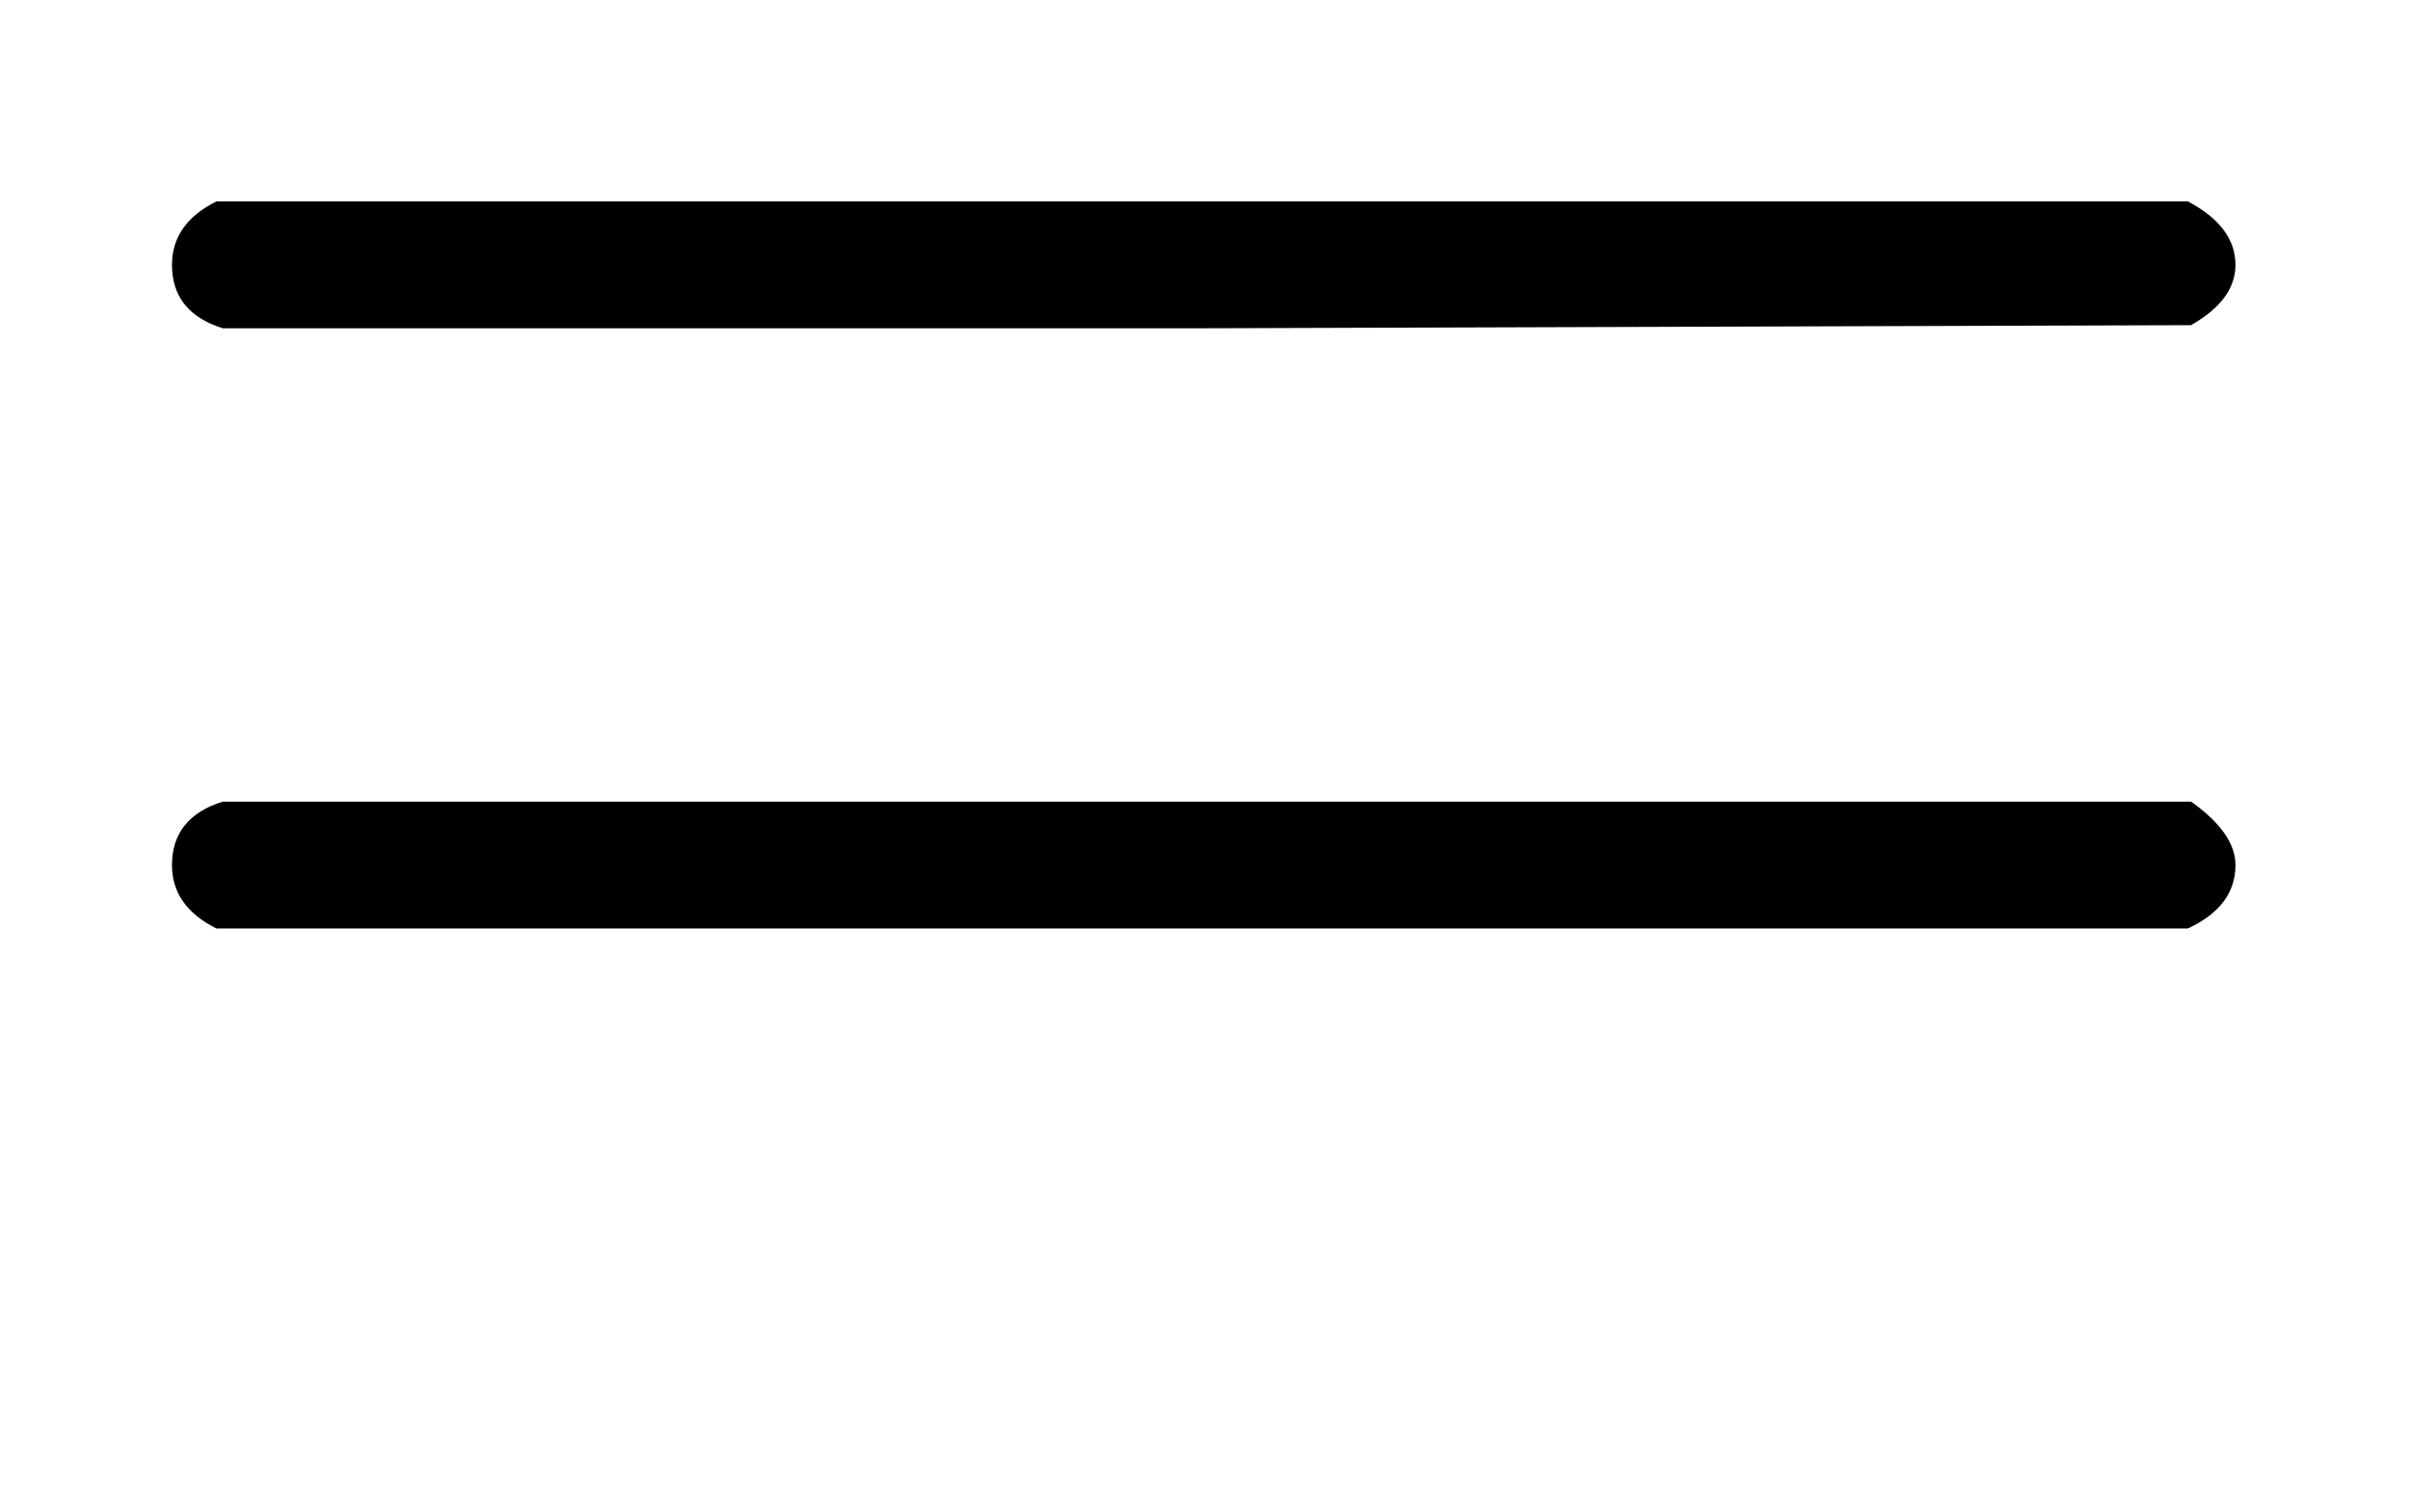
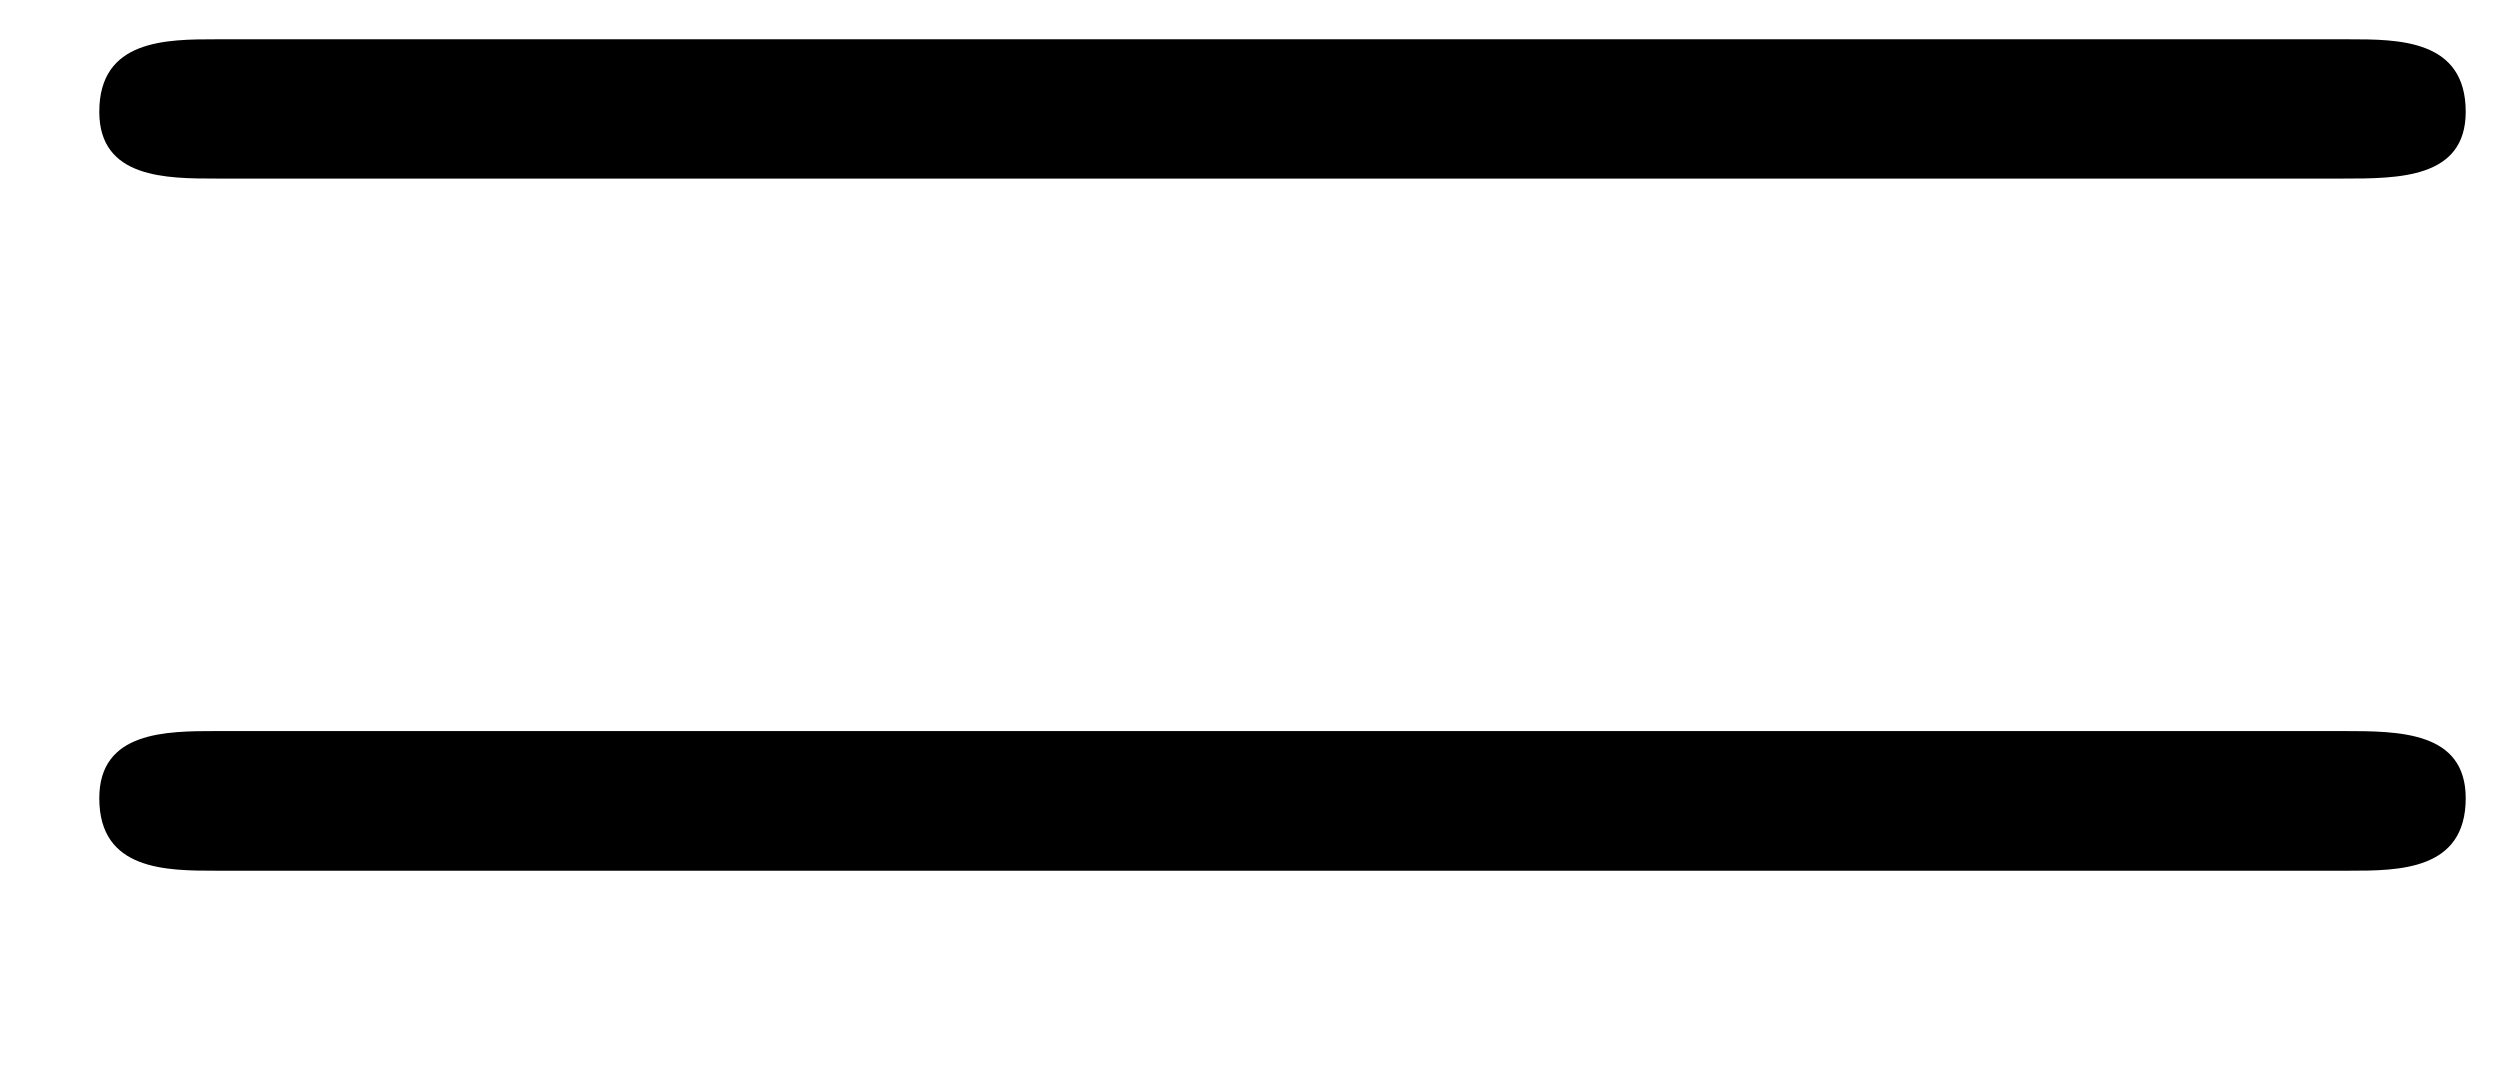
- <svg xmlns="http://www.w3.org/2000/svg" xmlns:xlink="http://www.w3.org/1999/xlink" width="1.808ex" height="1.134ex" style="vertical-align: 0.307ex; margin-bottom: -0.436ex;" viewBox="0 -432.6 778.5 488.4" role="img" focusable="false" aria-hidden="true">
-   <defs id="MathJax_SVG_glyphs">
-     <path stroke-width="1" id="MJMATHI-78" d="M52 289Q59 331 106 386T222 442Q257 442 286 424T329 379Q371 442 430 442Q467 442 494 420T522 361Q522 332 508 314T481 292T458 288Q439 288 427 299T415 328Q415 374 465 391Q454 404 425 404Q412 404 406 402Q368 386 350 336Q290 115 290 78Q290 50 306 38T341 26Q378 26 414 59T463 140Q466 150 469 151T485 153H489Q504 153 504 145Q504 144 502 134Q486 77 440 33T333 -11Q263 -11 227 52Q186 -10 133 -10H127Q78 -10 57 16T35 71Q35 103 54 123T99 143Q142 143 142 101Q142 81 130 66T107 46T94 41L91 40Q91 39 97 36T113 29T132 26Q168 26 194 71Q203 87 217 139T245 247T261 313Q266 340 266 352Q266 380 251 392T217 404Q177 404 142 372T93 290Q91 281 88 280T72 278H58Q52 284 52 289Z" />
-     <path stroke-width="1" id="MJMAIN-3D" d="M56 347Q56 360 70 367H707Q722 359 722 347Q722 336 708 328L390 327H72Q56 332 56 347ZM56 153Q56 168 72 173H708Q722 163 722 153Q722 140 707 133H70Q56 140 56 153Z" />
-     <path stroke-width="1" id="MJMAIN-73" d="M295 316Q295 356 268 385T190 414Q154 414 128 401Q98 382 98 349Q97 344 98 336T114 312T157 287Q175 282 201 278T245 269T277 256Q294 248 310 236T342 195T359 133Q359 71 321 31T198 -10H190Q138 -10 94 26L86 19L77 10Q71 4 65 -1L54 -11H46H42Q39 -11 33 -5V74V132Q33 153 35 157T45 162H54Q66 162 70 158T75 146T82 119T101 77Q136 26 198 26Q295 26 295 104Q295 133 277 151Q257 175 194 187T111 210Q75 227 54 256T33 318Q33 357 50 384T93 424T143 442T187 447H198Q238 447 268 432L283 424L292 431Q302 440 314 448H322H326Q329 448 335 442V310L329 304H301Q295 310 295 316Z" />
-     <path stroke-width="1" id="MJMAIN-69" d="M69 609Q69 637 87 653T131 669Q154 667 171 652T188 609Q188 579 171 564T129 549Q104 549 87 564T69 609ZM247 0Q232 3 143 3Q132 3 106 3T56 1L34 0H26V46H42Q70 46 91 49Q100 53 102 60T104 102V205V293Q104 345 102 359T88 378Q74 385 41 385H30V408Q30 431 32 431L42 432Q52 433 70 434T106 436Q123 437 142 438T171 441T182 442H185V62Q190 52 197 50T232 46H255V0H247Z" />
-     <path stroke-width="1" id="MJMAIN-6E" d="M41 46H55Q94 46 102 60V68Q102 77 102 91T102 122T103 161T103 203Q103 234 103 269T102 328V351Q99 370 88 376T43 385H25V408Q25 431 27 431L37 432Q47 433 65 434T102 436Q119 437 138 438T167 441T178 442H181V402Q181 364 182 364T187 369T199 384T218 402T247 421T285 437Q305 442 336 442Q450 438 463 329Q464 322 464 190V104Q464 66 466 59T477 49Q498 46 526 46H542V0H534L510 1Q487 2 460 2T422 3Q319 3 310 0H302V46H318Q379 46 379 62Q380 64 380 200Q379 335 378 343Q372 371 358 385T334 402T308 404Q263 404 229 370Q202 343 195 315T187 232V168V108Q187 78 188 68T191 55T200 49Q221 46 249 46H265V0H257L234 1Q210 2 183 2T145 3Q42 3 33 0H25V46H41Z" />
-     <path stroke-width="1" id="MJMATHI-3C0" d="M132 -11Q98 -11 98 22V33L111 61Q186 219 220 334L228 358H196Q158 358 142 355T103 336Q92 329 81 318T62 297T53 285Q51 284 38 284Q19 284 19 294Q19 300 38 329T93 391T164 429Q171 431 389 431Q549 431 553 430Q573 423 573 402Q573 371 541 360Q535 358 472 358H408L405 341Q393 269 393 222Q393 170 402 129T421 65T431 37Q431 20 417 5T381 -10Q370 -10 363 -7T347 17T331 77Q330 86 330 121Q330 170 339 226T357 318T367 358H269L268 354Q268 351 249 275T206 114T175 17Q164 -11 132 -11Z" />
-     <path stroke-width="1" id="MJMAIN-5C" d="M56 731Q56 740 62 745T75 750Q85 750 92 740Q96 733 270 255T444 -231Q444 -239 438 -244T424 -250Q414 -250 407 -240Q404 -236 230 242T56 731Z" />
-     <path stroke-width="1" id="MJMAIN-65" d="M28 218Q28 273 48 318T98 391T163 433T229 448Q282 448 320 430T378 380T406 316T415 245Q415 238 408 231H126V216Q126 68 226 36Q246 30 270 30Q312 30 342 62Q359 79 369 104L379 128Q382 131 395 131H398Q415 131 415 121Q415 117 412 108Q393 53 349 21T250 -11Q155 -11 92 58T28 218ZM333 275Q322 403 238 411H236Q228 411 220 410T195 402T166 381T143 340T127 274V267H333V275Z" />
-     <path stroke-width="1" id="MJMAIN-71" d="M33 218Q33 308 95 374T236 441H246Q330 441 381 372L387 364Q388 364 404 403L420 442H457V156Q457 -132 458 -134Q462 -142 470 -145Q491 -148 519 -148H535V-194H527L504 -193Q480 -192 453 -192T415 -191Q312 -191 303 -194H295V-148H311Q339 -148 360 -145Q369 -141 371 -135T373 -106V-41V49Q313 -11 236 -11Q154 -11 94 53T33 218ZM376 300Q346 389 278 401Q275 401 269 401T261 402Q211 400 171 350T131 214Q131 137 165 82T253 27Q296 27 328 54T376 118V300Z" />
-     <path stroke-width="1" id="MJMAIN-2260" d="M166 -215T159 -215T147 -212T141 -204T139 -197Q139 -190 144 -183L306 133H70Q56 140 56 153Q56 168 72 173H327L406 327H72Q56 332 56 347Q56 360 70 367H426Q597 702 602 707Q605 716 618 716Q625 716 630 712T636 703T638 696Q638 692 471 367H707Q722 359 722 347Q722 336 708 328L451 327L371 173H708Q722 163 722 153Q722 140 707 133H351Q175 -210 170 -212Q166 -215 159 -215Z" />
-     <path stroke-width="1" id="MJMAIN-2265" d="M83 616Q83 624 89 630T99 636Q107 636 253 568T543 431T687 361Q694 356 694 346T687 331Q685 329 395 192L107 56H101Q83 58 83 76Q83 77 83 79Q82 86 98 95Q117 105 248 167Q326 204 378 228L626 346L360 472Q291 505 200 548Q112 589 98 597T83 616ZM84 -118Q84 -108 99 -98H678Q694 -104 694 -118Q694 -130 679 -138H98Q84 -131 84 -118Z" />
-     <path stroke-width="1" id="MJMAIN-2264" d="M674 636Q682 636 688 630T694 615T687 601Q686 600 417 472L151 346L399 228Q687 92 691 87Q694 81 694 76Q694 58 676 56H670L382 192Q92 329 90 331Q83 336 83 348Q84 359 96 365Q104 369 382 500T665 634Q669 636 674 636ZM84 -118Q84 -108 99 -98H678Q694 -104 694 -118Q694 -130 679 -138H98Q84 -131 84 -118Z" />
-     <path stroke-width="1" id="MJMAIN-7B" d="M434 -231Q434 -244 428 -250H410Q281 -250 230 -184Q225 -177 222 -172T217 -161T213 -148T211 -133T210 -111T209 -84T209 -47T209 0Q209 21 209 53Q208 142 204 153Q203 154 203 155Q189 191 153 211T82 231Q71 231 68 234T65 250T68 266T82 269Q116 269 152 289T203 345Q208 356 208 377T209 529V579Q209 634 215 656T244 698Q270 724 324 740Q361 748 377 749Q379 749 390 749T408 750H428Q434 744 434 732Q434 719 431 716Q429 713 415 713Q362 710 332 689T296 647Q291 634 291 499V417Q291 370 288 353T271 314Q240 271 184 255L170 250L184 245Q202 239 220 230T262 196T290 137Q291 131 291 1Q291 -134 296 -147Q306 -174 339 -192T415 -213Q429 -213 431 -216Q434 -219 434 -231Z" />
-     <path stroke-width="1" id="MJMAIN-7D" d="M65 731Q65 745 68 747T88 750Q171 750 216 725T279 670Q288 649 289 635T291 501Q292 362 293 357Q306 312 345 291T417 269Q428 269 431 266T434 250T431 234T417 231Q380 231 345 210T298 157Q293 143 292 121T291 -28V-79Q291 -134 285 -156T256 -198Q202 -250 89 -250Q71 -250 68 -247T65 -230Q65 -224 65 -223T66 -218T69 -214T77 -213Q91 -213 108 -210T146 -200T183 -177T207 -139Q208 -134 209 3L210 139Q223 196 280 230Q315 247 330 250Q305 257 280 270Q225 304 212 352L210 362L209 498Q208 635 207 640Q195 680 154 696T77 713Q68 713 67 716T65 731Z" />
-     <path stroke-width="1" id="MJMAIN-2294" d="M77 0Q65 4 61 16V301L62 585Q72 598 81 598Q94 598 101 583V40H565V583Q573 598 585 598Q598 598 605 583V15Q602 10 592 1L335 0H77Z" />
-     <path stroke-width="1" id="MJMAIN-2293" d="M83 0Q79 0 76 1T71 3T67 6T65 9T63 13T61 16V301L62 585Q70 595 76 598H592Q602 590 605 583V15Q598 2 587 0Q583 0 580 1T575 3T571 6T569 9T567 13T565 16V558H101V15Q94 2 83 0Z" />
-     <path stroke-width="1" id="MJMAIN-2203" d="M56 661T56 674T70 694H487Q497 686 500 679V15Q497 10 487 1L279 0H70Q56 7 56 20T70 40H460V327H84Q70 334 70 347T84 367H460V654H70Q56 661 56 674Z" />
-     <path stroke-width="1" id="MJMATHI-52" d="M230 637Q203 637 198 638T193 649Q193 676 204 682Q206 683 378 683Q550 682 564 680Q620 672 658 652T712 606T733 563T739 529Q739 484 710 445T643 385T576 351T538 338L545 333Q612 295 612 223Q612 212 607 162T602 80V71Q602 53 603 43T614 25T640 16Q668 16 686 38T712 85Q717 99 720 102T735 105Q755 105 755 93Q755 75 731 36Q693 -21 641 -21H632Q571 -21 531 4T487 82Q487 109 502 166T517 239Q517 290 474 313Q459 320 449 321T378 323H309L277 193Q244 61 244 59Q244 55 245 54T252 50T269 48T302 46H333Q339 38 339 37T336 19Q332 6 326 0H311Q275 2 180 2Q146 2 117 2T71 2T50 1Q33 1 33 10Q33 12 36 24Q41 43 46 45Q50 46 61 46H67Q94 46 127 49Q141 52 146 61Q149 65 218 339T287 628Q287 635 230 637ZM630 554Q630 586 609 608T523 636Q521 636 500 636T462 637H440Q393 637 386 627Q385 624 352 494T319 361Q319 360 388 360Q466 361 492 367Q556 377 592 426Q608 449 619 486T630 554Z" />
-     <path stroke-width="1" id="MJMAIN-2E" d="M78 60Q78 84 95 102T138 120Q162 120 180 104T199 61Q199 36 182 18T139 0T96 17T78 60Z" />
-     <path stroke-width="1" id="MJMATHI-43" d="M50 252Q50 367 117 473T286 641T490 704Q580 704 633 653Q642 643 648 636T656 626L657 623Q660 623 684 649Q691 655 699 663T715 679T725 690L740 705H746Q760 705 760 698Q760 694 728 561Q692 422 692 421Q690 416 687 415T669 413H653Q647 419 647 422Q647 423 648 429T650 449T651 481Q651 552 619 605T510 659Q484 659 454 652T382 628T299 572T226 479Q194 422 175 346T156 222Q156 108 232 58Q280 24 350 24Q441 24 512 92T606 240Q610 253 612 255T628 257Q648 257 648 248Q648 243 647 239Q618 132 523 55T319 -22Q206 -22 128 53T50 252Z" />
-     <path stroke-width="1" id="MJMAIN-2200" d="M0 673Q0 684 7 689T20 694Q32 694 38 680T82 567L126 451H430L473 566Q483 593 494 622T512 668T519 685Q524 694 538 694Q556 692 556 674Q556 670 426 329T293 -15Q288 -22 278 -22T263 -15Q260 -11 131 328T0 673ZM414 410Q414 411 278 411T142 410L278 55L414 410Z" />
-     <path stroke-width="1" id="MJMAIN-AC" d="M56 323T56 336T70 356H596Q603 353 611 343V102Q598 89 591 89Q587 89 584 90T579 94T575 98T572 102L571 209V316H70Q56 323 56 336Z" />
-     <path stroke-width="1" id="MJAMS-2A7E" d="M83 616Q83 624 89 630T99 636Q107 636 253 568T543 431T687 361Q694 356 694 346T687 331Q685 329 395 192L107 56H101Q83 58 83 76Q83 77 83 79Q82 86 98 95Q117 105 248 167Q326 204 378 228L626 346L360 472Q291 505 200 548Q112 589 98 597T83 616ZM674 172Q692 172 694 154Q694 142 687 137Q685 135 395 -2L107 -138H101Q83 -136 83 -118Q83 -106 96 -100Q100 -98 380 35T665 170T674 172Z" />
-     <path stroke-width="1" id="MJMAIN-31" d="M213 578L200 573Q186 568 160 563T102 556H83V602H102Q149 604 189 617T245 641T273 663Q275 666 285 666Q294 666 302 660V361L303 61Q310 54 315 52T339 48T401 46H427V0H416Q395 3 257 3Q121 3 100 0H88V46H114Q136 46 152 46T177 47T193 50T201 52T207 57T213 61V578Z" />
-     <path stroke-width="1" id="MJMAIN-2291" d="M94 620Q98 632 110 636H699Q714 628 714 616T699 596H134V96H698Q714 90 714 76Q714 64 699 56H109Q104 59 95 69L94 344V620ZM84 -118Q84 -103 100 -98H698Q714 -104 714 -118Q714 -130 699 -138H98Q84 -131 84 -118Z" />
-     <path stroke-width="1" id="MJMAIN-22A4" d="M55 642T55 648T59 659T66 666T71 668H708Q723 660 723 648T708 628H409V15Q402 2 391 0Q387 0 384 1T379 3T375 6T373 9T371 13T369 16V628H71Q70 628 67 630T59 637Z" />
-     <path stroke-width="1" id="MJMATHI-55" d="M107 637Q73 637 71 641Q70 643 70 649Q70 673 81 682Q83 683 98 683Q139 681 234 681Q268 681 297 681T342 682T362 682Q378 682 378 672Q378 670 376 658Q371 641 366 638H364Q362 638 359 638T352 638T343 637T334 637Q295 636 284 634T266 623Q265 621 238 518T184 302T154 169Q152 155 152 140Q152 86 183 55T269 24Q336 24 403 69T501 205L552 406Q599 598 599 606Q599 633 535 637Q511 637 511 648Q511 650 513 660Q517 676 519 679T529 683Q532 683 561 682T645 680Q696 680 723 681T752 682Q767 682 767 672Q767 650 759 642Q756 637 737 637Q666 633 648 597Q646 592 598 404Q557 235 548 205Q515 105 433 42T263 -22Q171 -22 116 34T60 167V183Q60 201 115 421Q164 622 164 628Q164 635 107 637Z" />
-     <path stroke-width="1" id="MJMAIN-220B" d="M83 520Q83 532 98 540H195Q202 540 220 540T249 541Q404 541 494 455Q582 374 582 250Q582 165 539 99T434 0T304 -39Q297 -40 195 -40H98Q83 -32 83 -20Q83 -10 96 0H200Q311 1 337 6Q369 14 401 28Q422 39 445 55Q484 85 508 127T537 191T542 228V230H98Q84 237 84 250T98 270H542V272Q542 280 539 295T527 336T497 391T445 445Q422 461 401 472Q386 479 374 483T347 491T325 495T298 498T273 499T239 500T200 500L96 501Q83 511 83 520Z" />
-     <path stroke-width="1" id="MJMATHI-6F" d="M201 -11Q126 -11 80 38T34 156Q34 221 64 279T146 380Q222 441 301 441Q333 441 341 440Q354 437 367 433T402 417T438 387T464 338T476 268Q476 161 390 75T201 -11ZM121 120Q121 70 147 48T206 26Q250 26 289 58T351 142Q360 163 374 216T388 308Q388 352 370 375Q346 405 306 405Q243 405 195 347Q158 303 140 230T121 120Z" />
+ <svg xmlns="http://www.w3.org/2000/svg" xmlns:xlink="http://www.w3.org/1999/xlink" width="7pt" height="3pt" viewBox="0 0 7 3" version="1.1">
+   <defs>
+     <g>
+       <symbol overflow="visible" id="glyph0-0">
+         <path style="stroke:none;" d="M 6.844 -3.266 C 7 -3.266 7.188 -3.266 7.188 -3.453 C 7.188 -3.656 7 -3.656 6.859 -3.656 L 0.891 -3.656 C 0.75 -3.656 0.562 -3.656 0.562 -3.453 C 0.562 -3.266 0.75 -3.266 0.891 -3.266 Z M 6.859 -1.328 C 7 -1.328 7.188 -1.328 7.188 -1.531 C 7.188 -1.719 7 -1.719 6.844 -1.719 L 0.891 -1.719 C 0.75 -1.719 0.562 -1.719 0.562 -1.531 C 0.562 -1.328 0.75 -1.328 0.891 -1.328 Z M 6.859 -1.328 " />
+       </symbol>
+     </g>
  </defs>
-   <g stroke="currentColor" fill="currentColor" stroke-width="0" transform="matrix(1 0 0 -1 0 0)">
-     <use xlink:href="#MJMAIN-3D" x="0" y="0" />
+   <g id="surface1">
+     <g style="fill:rgb(0%,0%,0%);fill-opacity:1;">
+       <use xlink:href="#glyph0-0" x="-0.284" y="3.766" />
+     </g>
  </g>
</svg>
